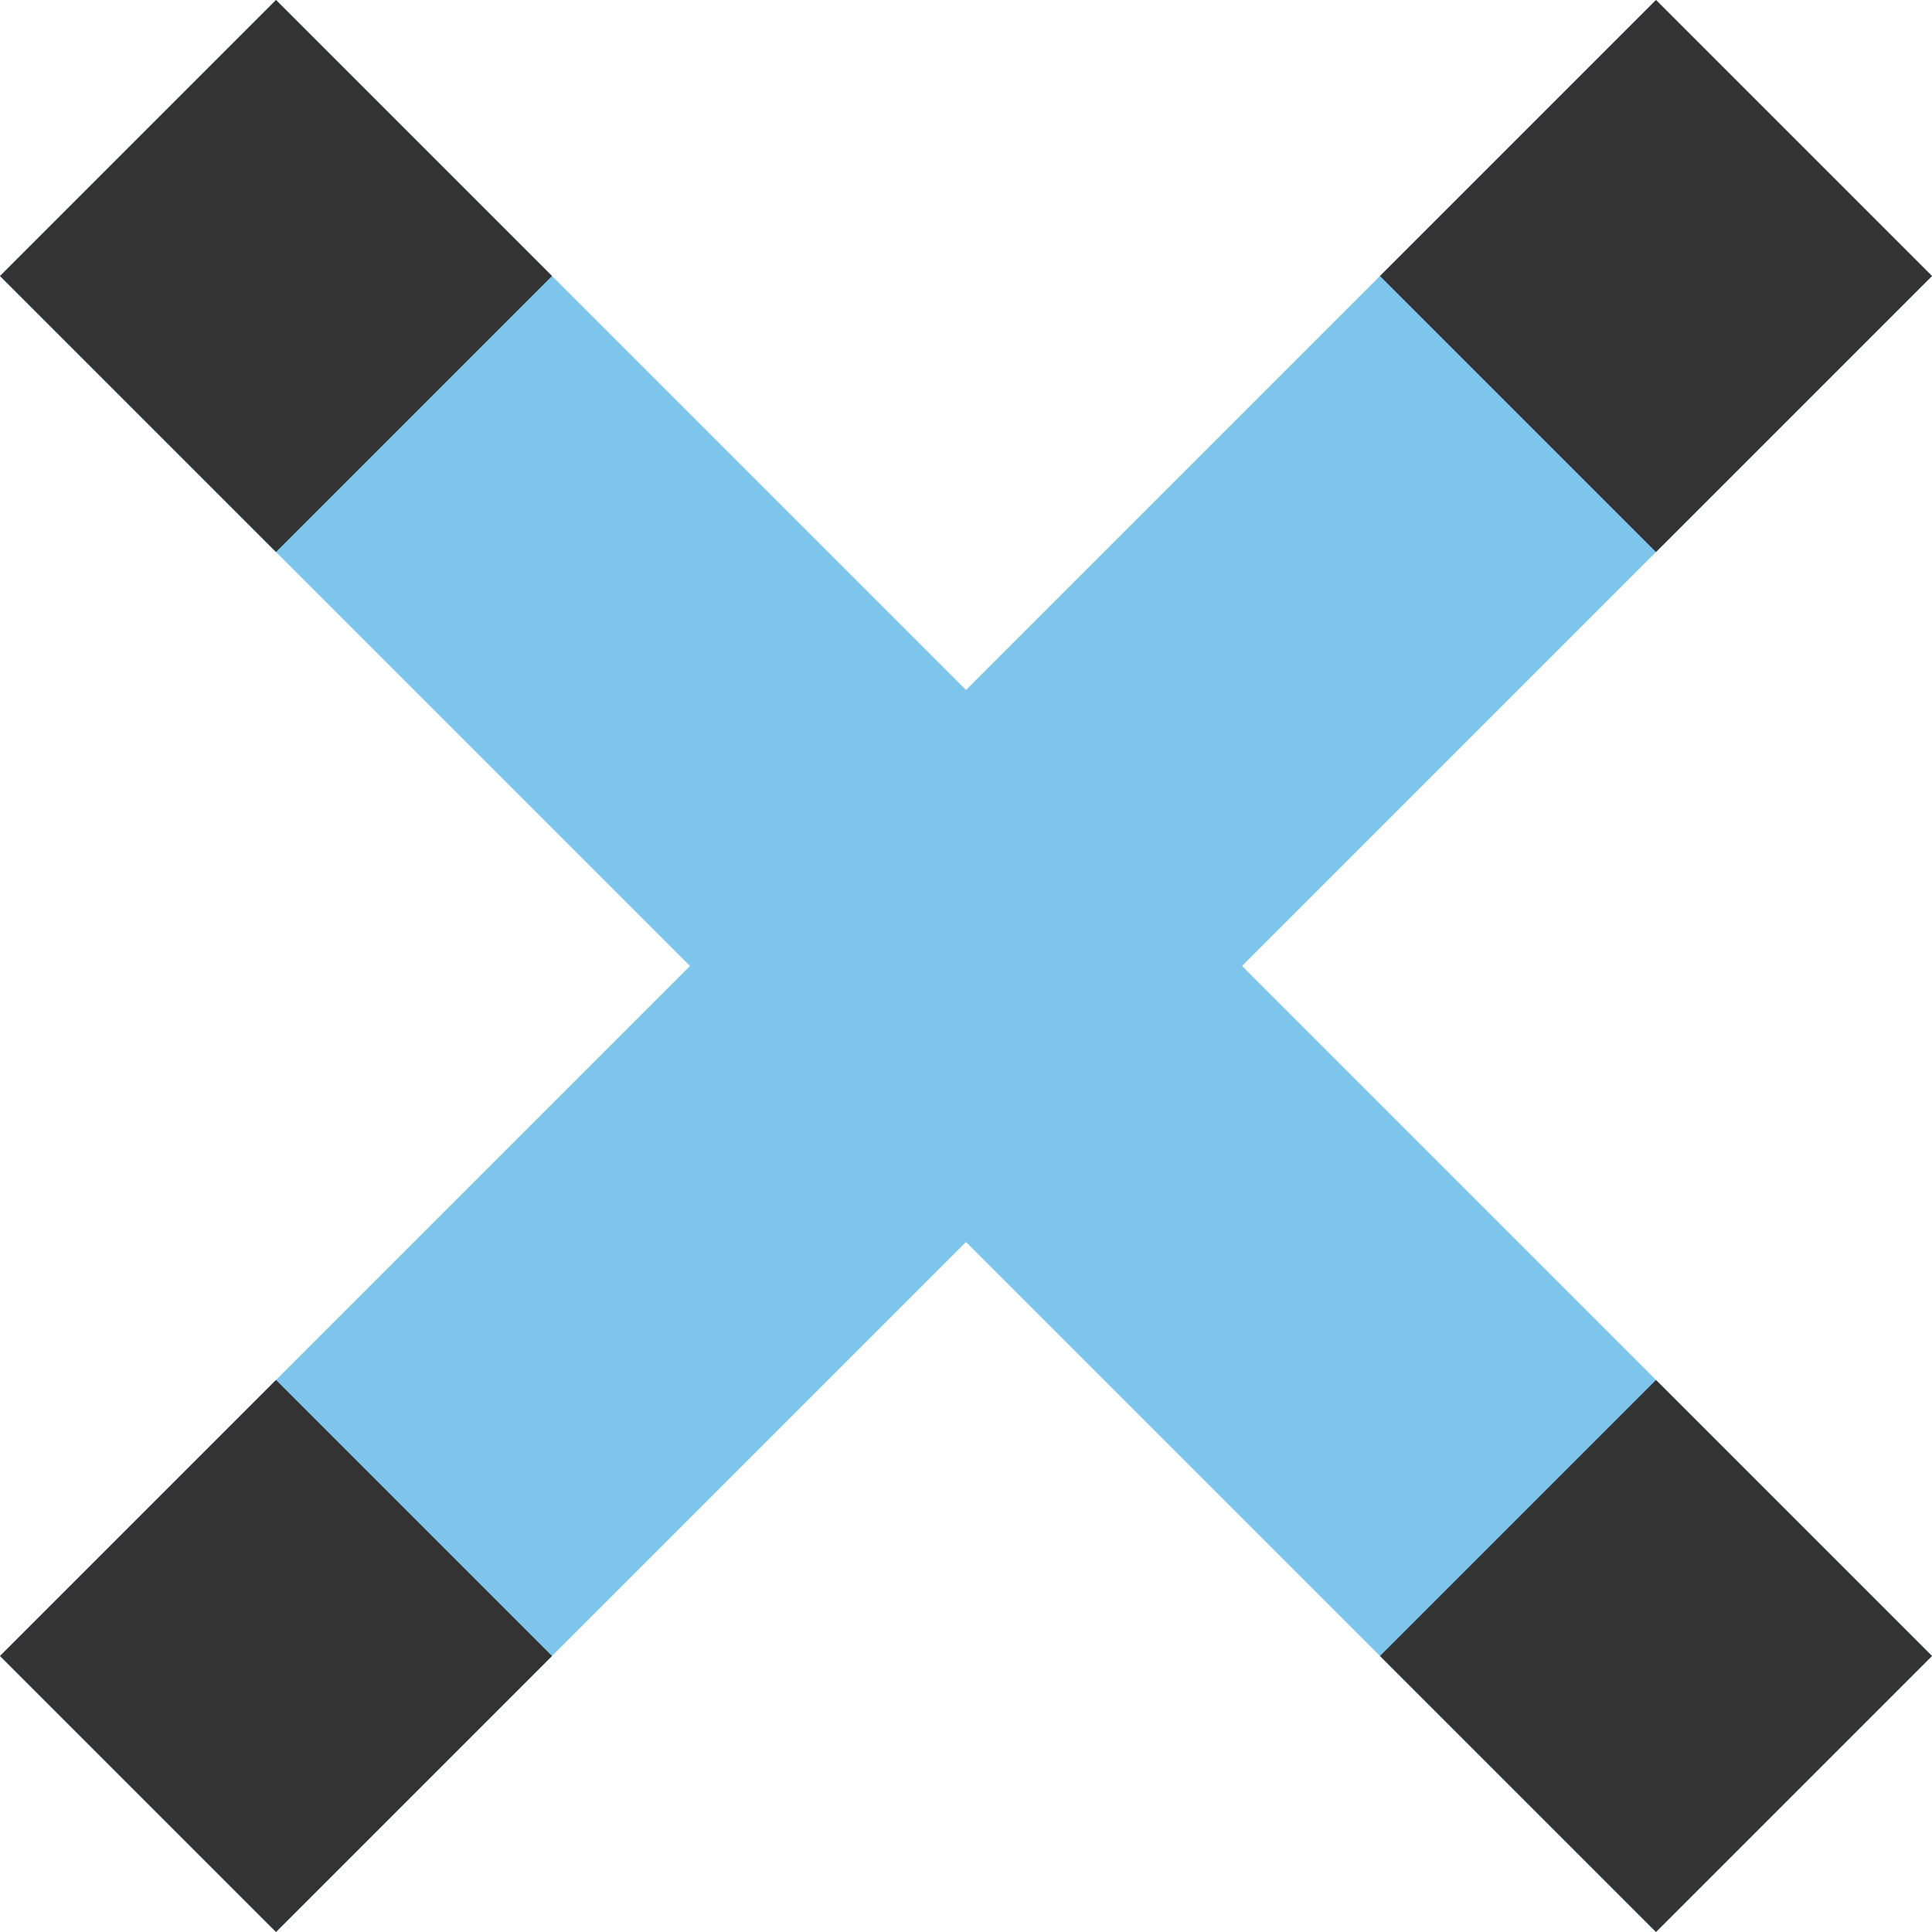
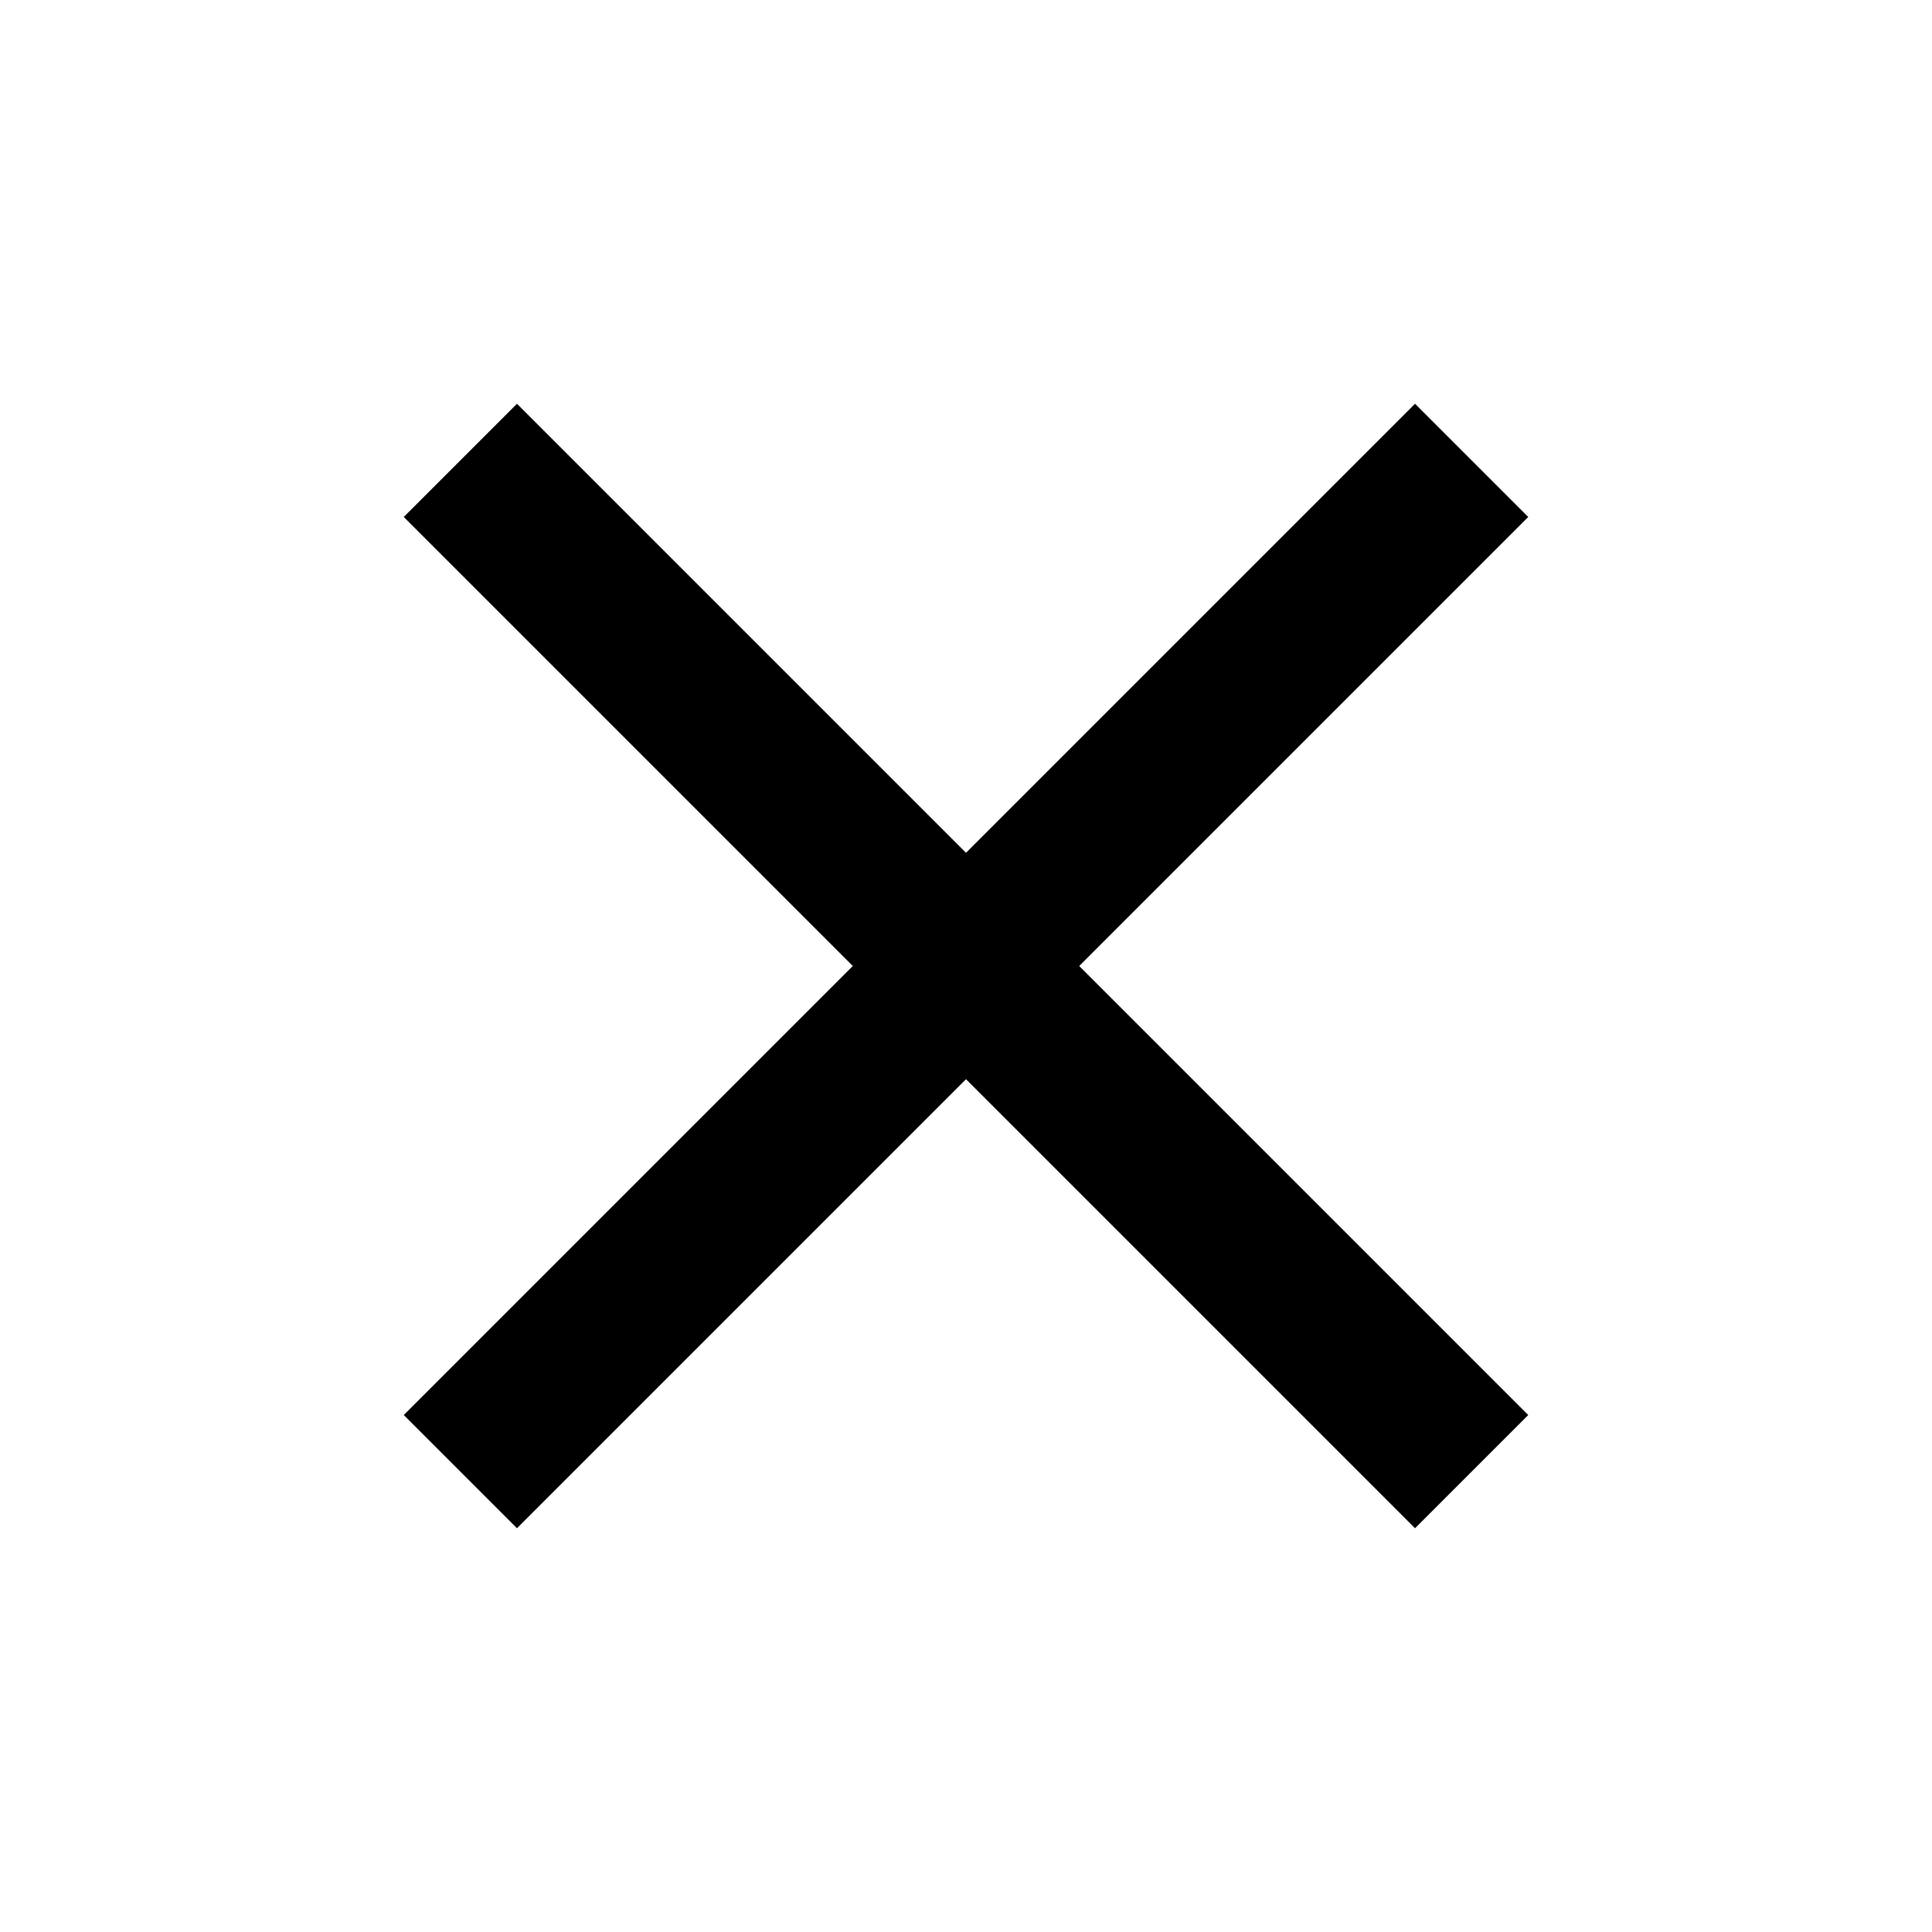
- <svg xmlns="http://www.w3.org/2000/svg" t="1607872079668" class="icon" viewBox="0 0 1024 1024" version="1.1" p-id="3145" width="200" height="200">
+ <svg xmlns="http://www.w3.org/2000/svg" t="1610095365422" class="icon" viewBox="0 0 1024 1024" version="1.1" p-id="7003" width="200" height="200">
  <defs>
    <style type="text/css" />
  </defs>
-   <path d="M1024 877.714l-146.286 146.286-365.714-365.714L146.286 1024l-146.286-146.286 365.714-365.714L0 146.286l146.286-146.286 365.714 365.714L877.714 0l146.286 146.286-365.714 365.714z" fill="#7dc5eb" p-id="3146" />
-   <path d="M292.571 877.714l-146.286 146.286-146.286-146.286 146.286-146.286 146.286 146.286zM1024 146.286l-146.286 146.286-146.286-146.286 146.286-146.286 146.286 146.286z m-292.571 731.429l146.286 146.286 146.286-146.286-146.286-146.286-146.286 146.286zM0 146.286l146.286 146.286 146.286-146.286-146.286-146.286-146.286 146.286z" fill="#333333" p-id="3147" />
+   <path d="M810 274l-238 238 238 238-60 60-238-238-238 238-60-60 238-238-238-238 60-60 238 238 238-238z" p-id="7004" />
</svg>
